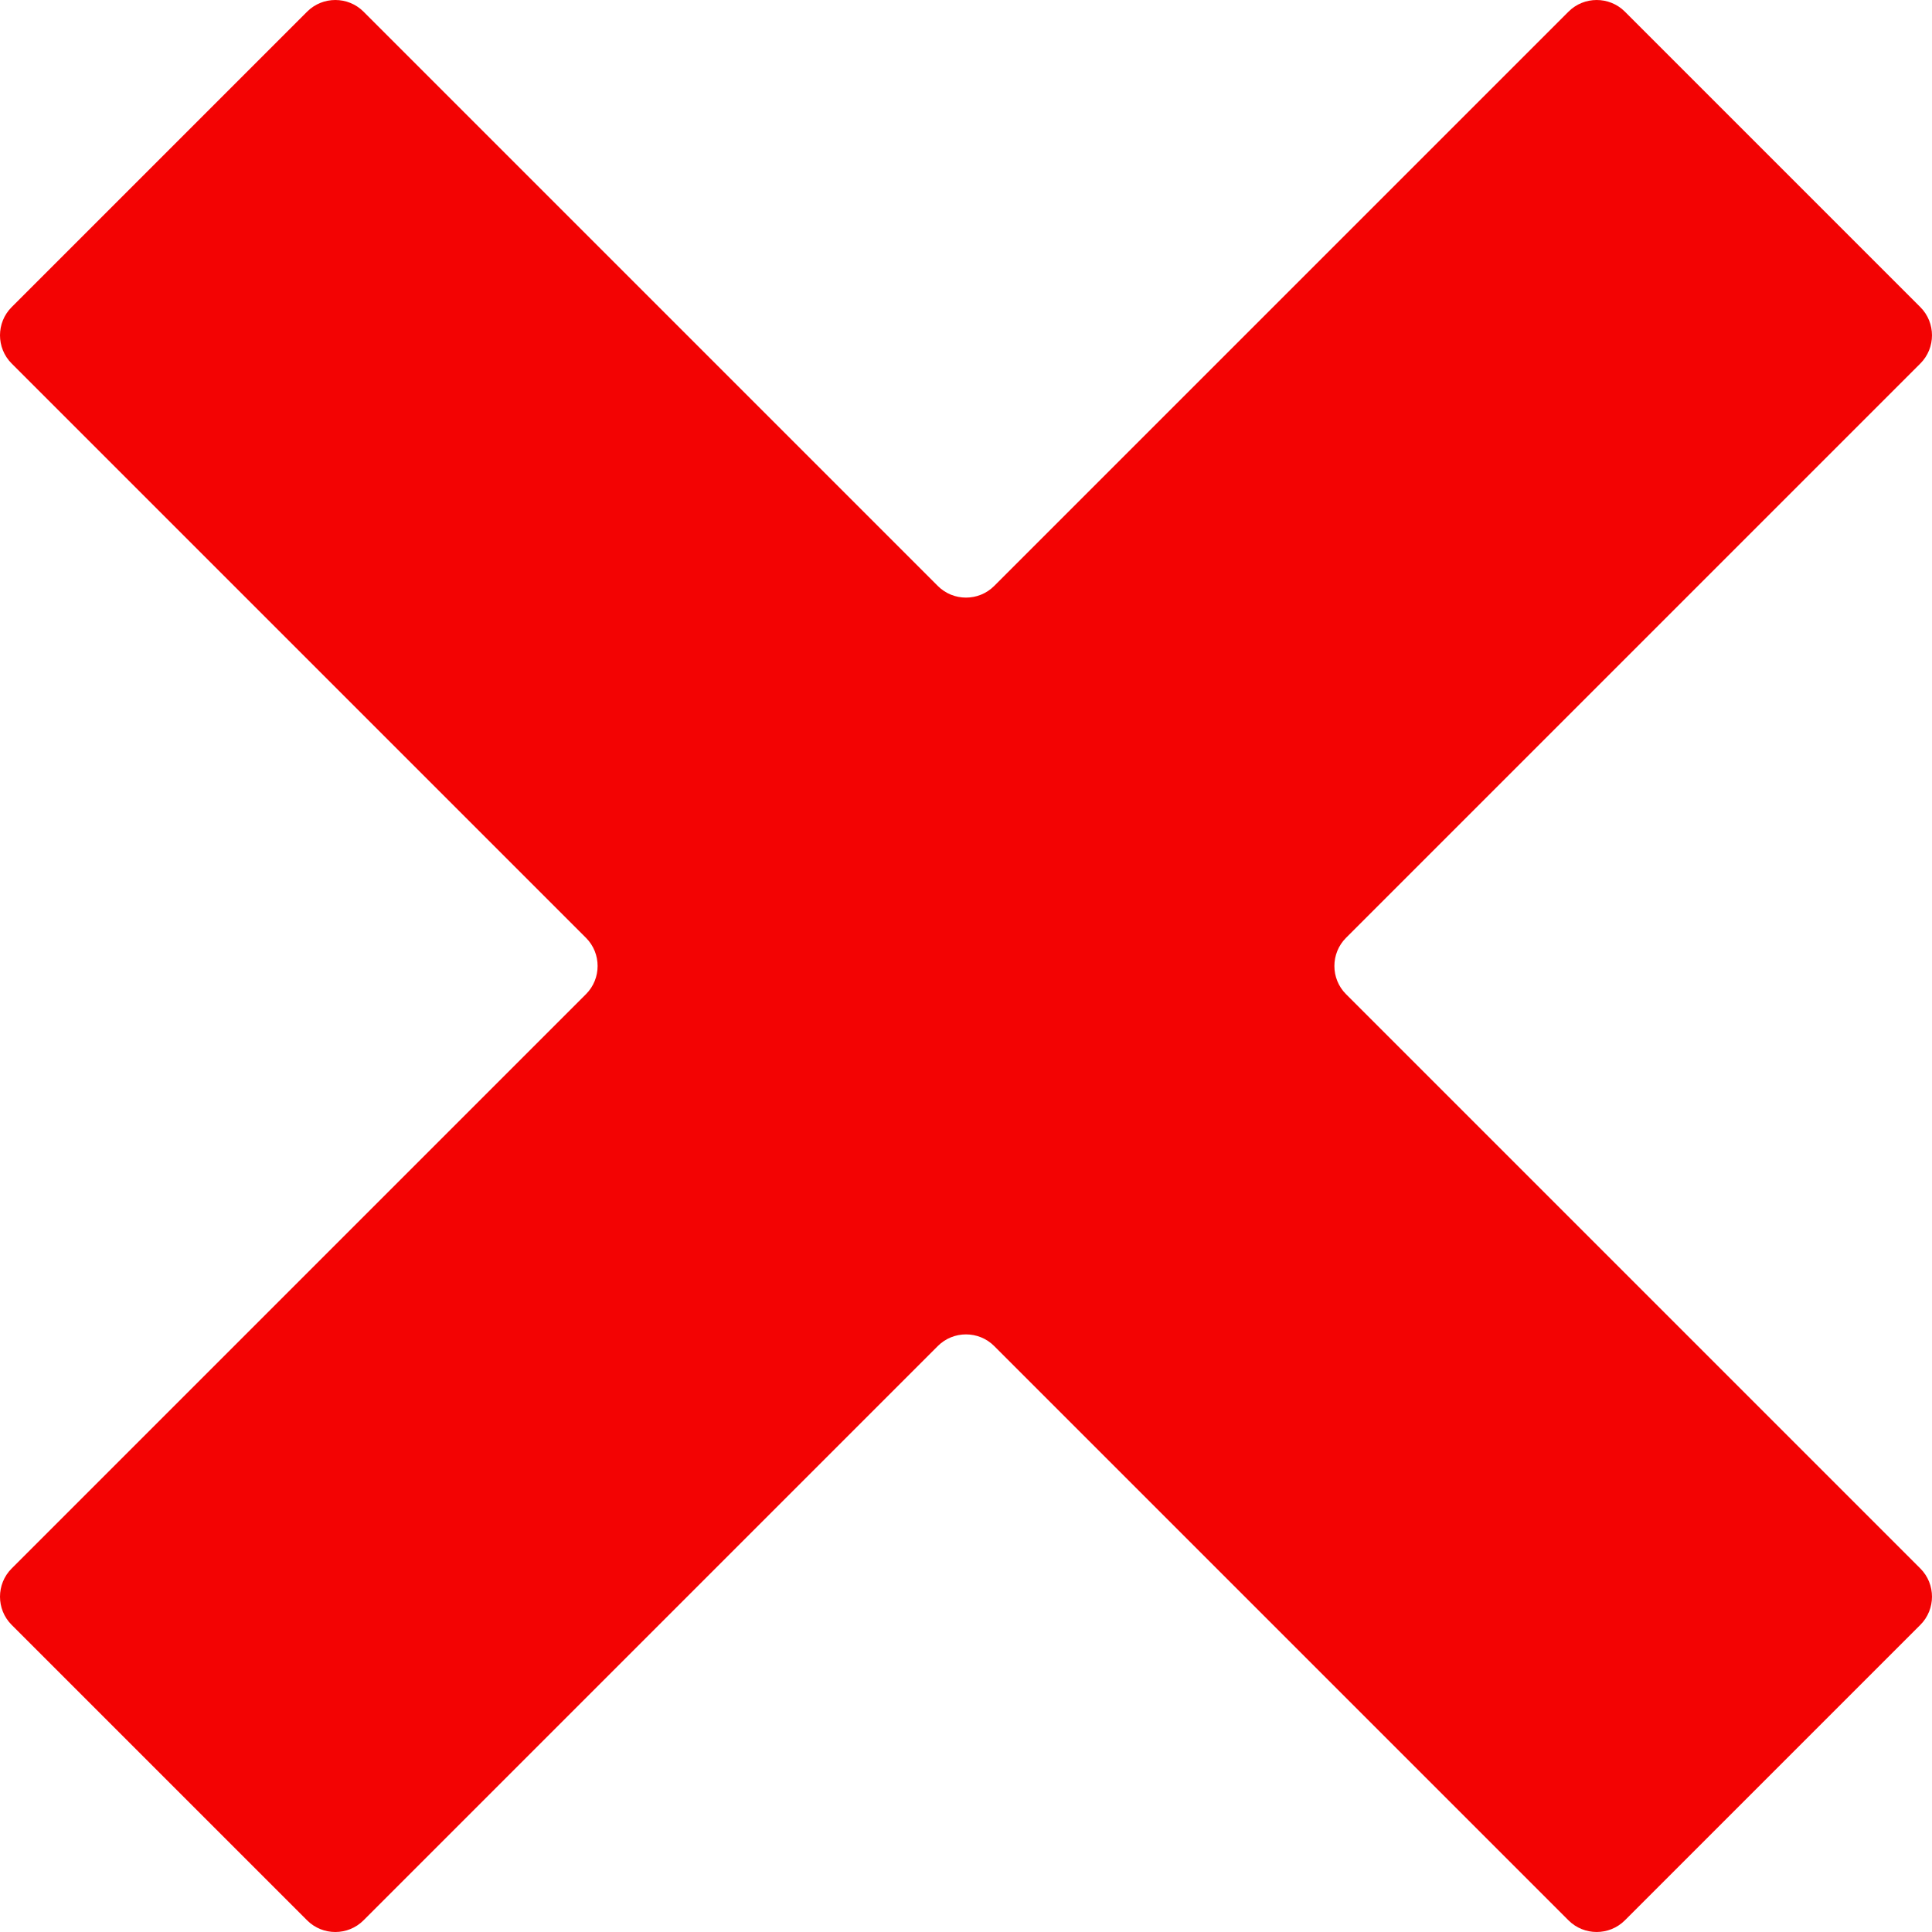
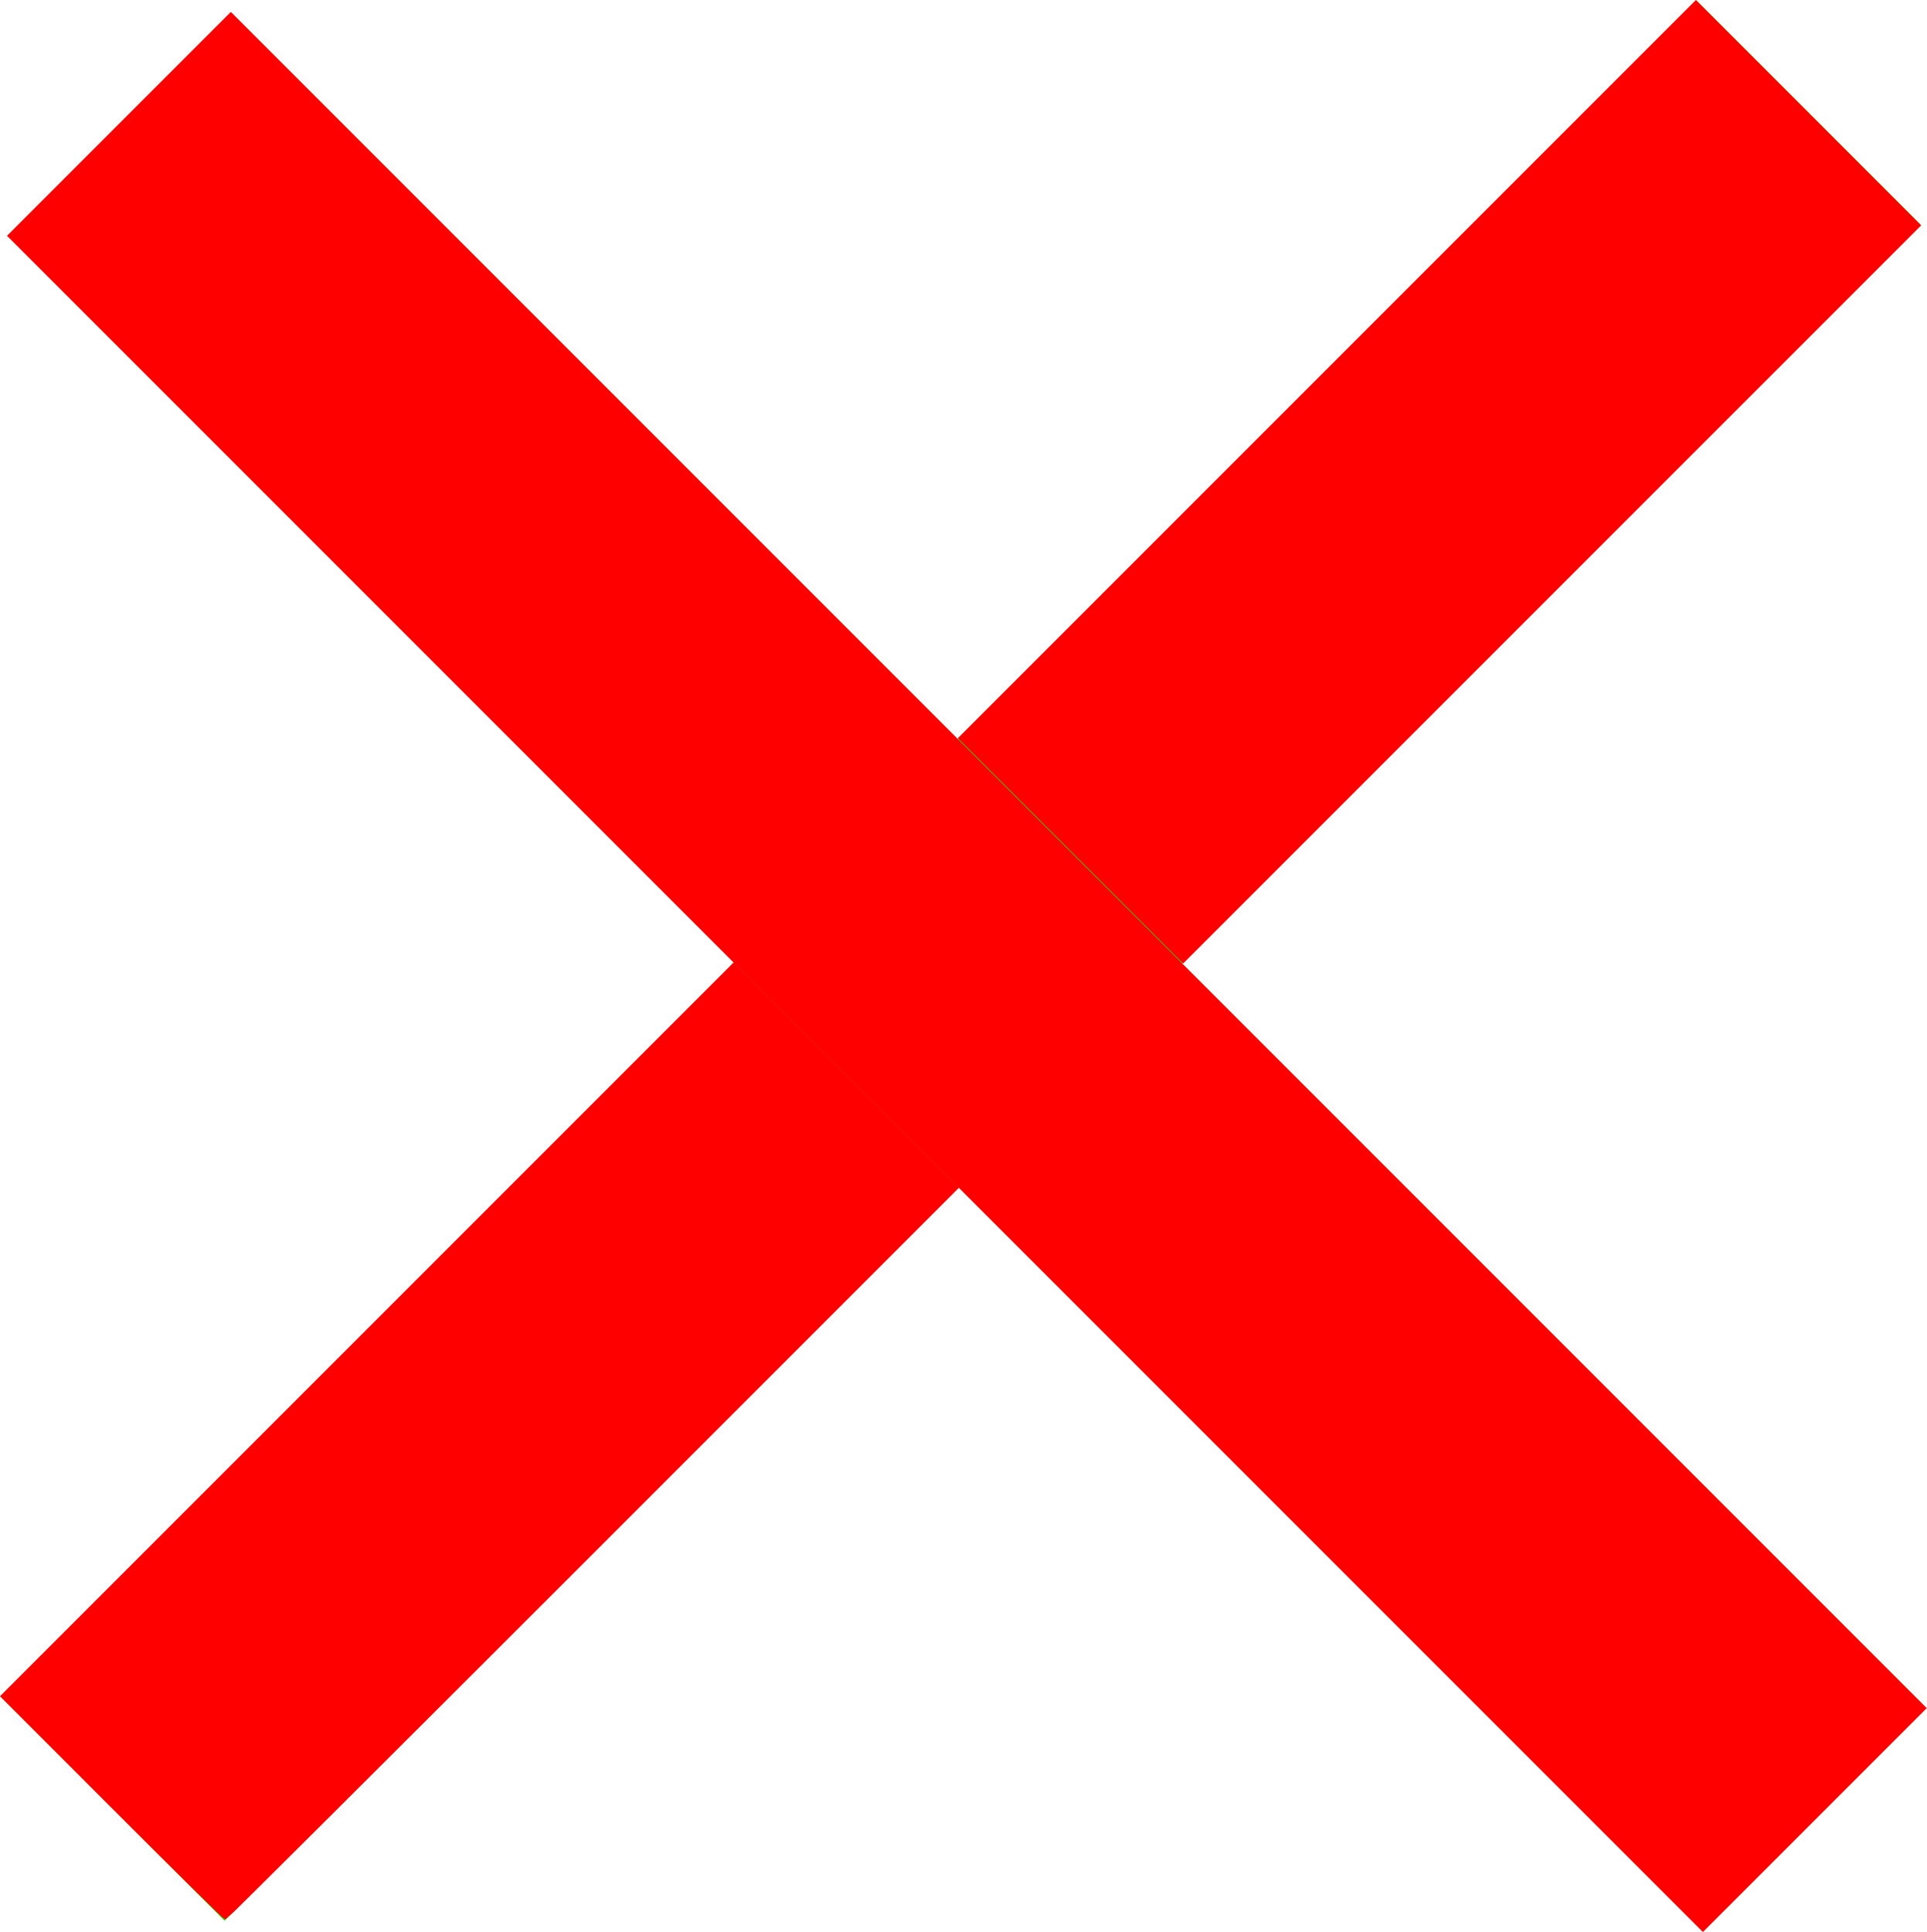
- <svg xmlns="http://www.w3.org/2000/svg" version="1.1" id="Capa_1" x="0px" y="0px" viewBox="0 0 174.239 174.239" style="enable-background:new 0 0 174.239 174.239;" xml:space="preserve" width="512px" height="512px" class="">
-   <g>
-     <path d="M146.537,1.047c-1.396-1.396-3.681-1.396-5.077,0L89.658,52.849c-1.396,1.396-3.681,1.396-5.077,0L32.78,1.047  c-1.396-1.396-3.681-1.396-5.077,0L1.047,27.702c-1.396,1.396-1.396,3.681,0,5.077l51.802,51.802c1.396,1.396,1.396,3.681,0,5.077  L1.047,141.46c-1.396,1.396-1.396,3.681,0,5.077l26.655,26.655c1.396,1.396,3.681,1.396,5.077,0l51.802-51.802  c1.396-1.396,3.681-1.396,5.077,0l51.801,51.801c1.396,1.396,3.681,1.396,5.077,0l26.655-26.655c1.396-1.396,1.396-3.681,0-5.077  l-51.801-51.801c-1.396-1.396-1.396-3.681,0-5.077l51.801-51.801c1.396-1.396,1.396-3.681,0-5.077L146.537,1.047z" data-original="#000000" class="active-path" data-old_color="#F30404" fill="#F30303" />
+ <svg xmlns="http://www.w3.org/2000/svg" width="178.76mm" height="179.214mm" viewBox="0 0 178.76 179.214" version="1.1" id="svg5639">
+   <defs id="defs5633" />
+   <g id="layer1" transform="translate(-31.4982,0.626495)">
+     <rect style="fill:#00ff00;stroke:#00ff00;stroke-width:0.265" id="rect6192" width="222.25" height="29.104" x="-88.403" y="133.304" transform="rotate(-45)" />
+     <rect style="fill:#ff0000;stroke:#ff0000;stroke-width:0.265" id="rect6192-1" width="222.25" height="29.104" x="-260.139" y="-36.946" transform="matrix(-0.7071068,-0.7071068,-0.7071068,0.7071068,0,0)" />
+     <path style="fill:#ff0000;stroke:#ff0000;stroke-width:1.01" d="M 158.645,631.209 119.763,592.316 248.046,464.03 376.329,335.744 415.477,374.883 454.625,414.021 326.588,542.061 C 256.168,612.483 198.321,670.101 198.04,670.101 c -0.281,0 -18.009,-17.502 -39.394,-38.893 z" id="path6209" transform="scale(0.2645833)" />
+     <path style="fill:#ff0000;stroke:#ff0000;stroke-width:1.01" d="M 494.774,295.586 455.635,256.438 584.684,127.392 713.732,-1.654 752.871,37.495 792.009,76.643 662.961,205.688 533.912,334.734 Z" id="path6211" transform="scale(0.2645833)" />
  </g>
</svg>
